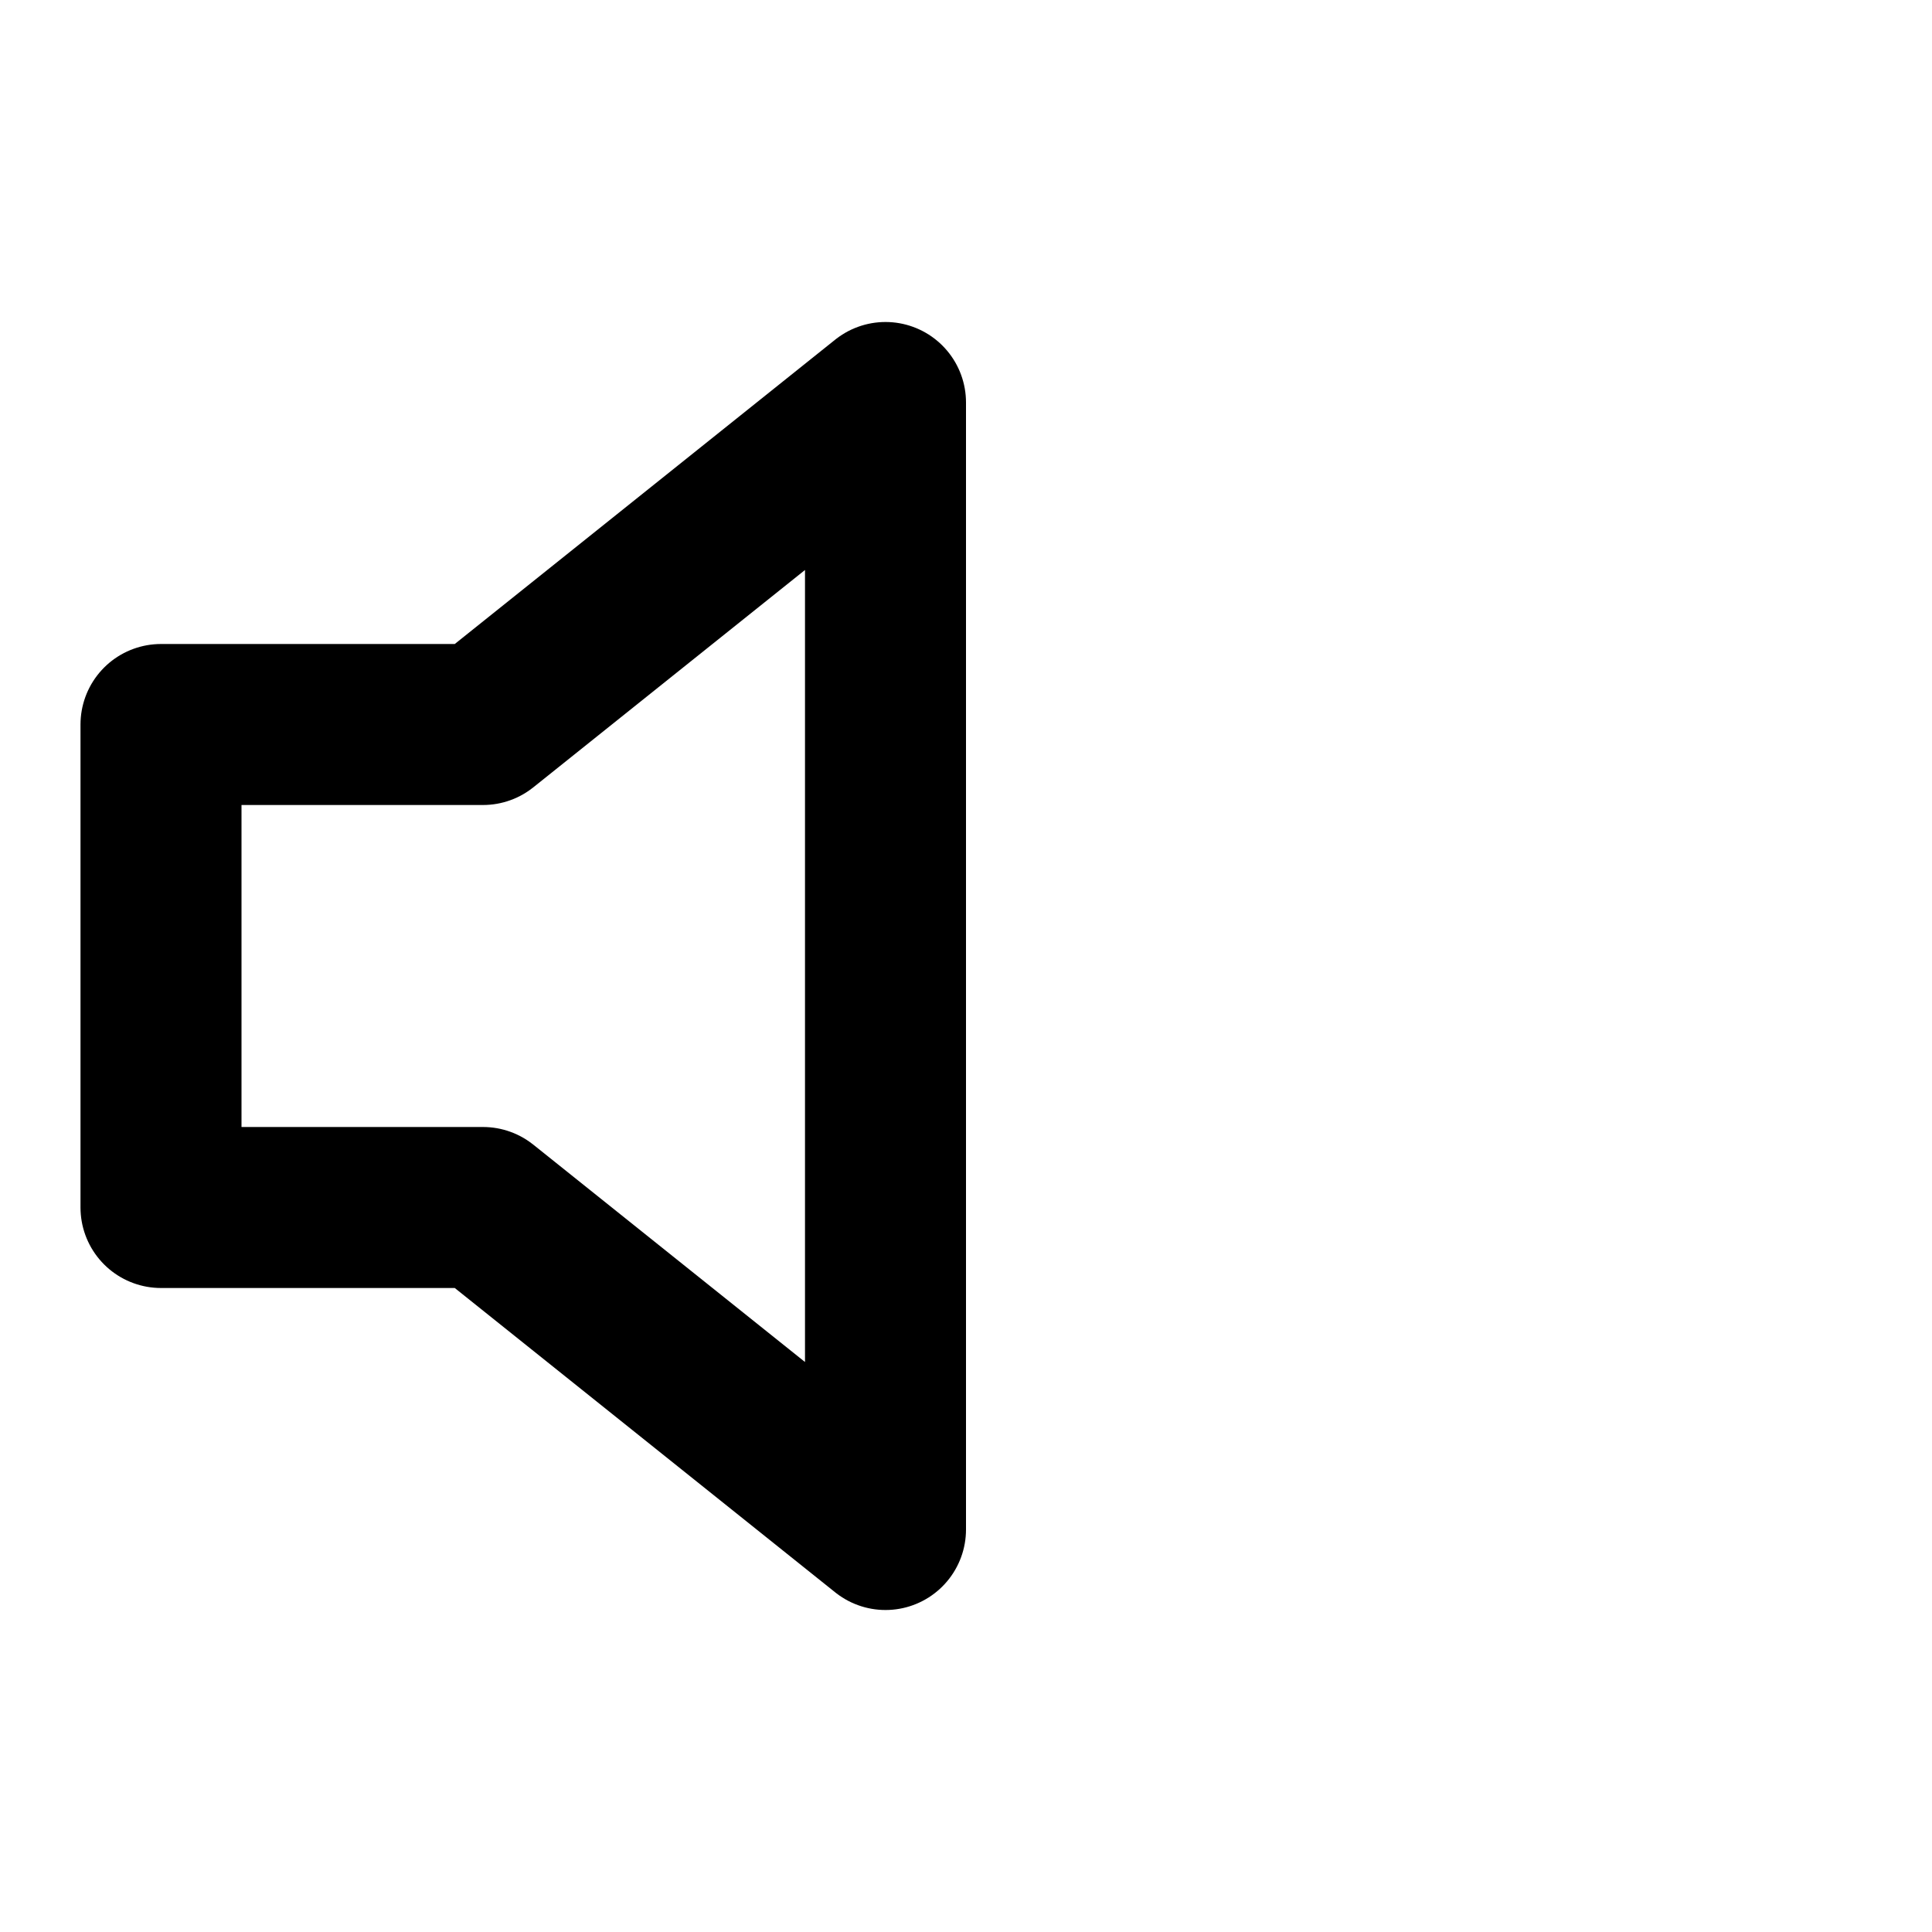
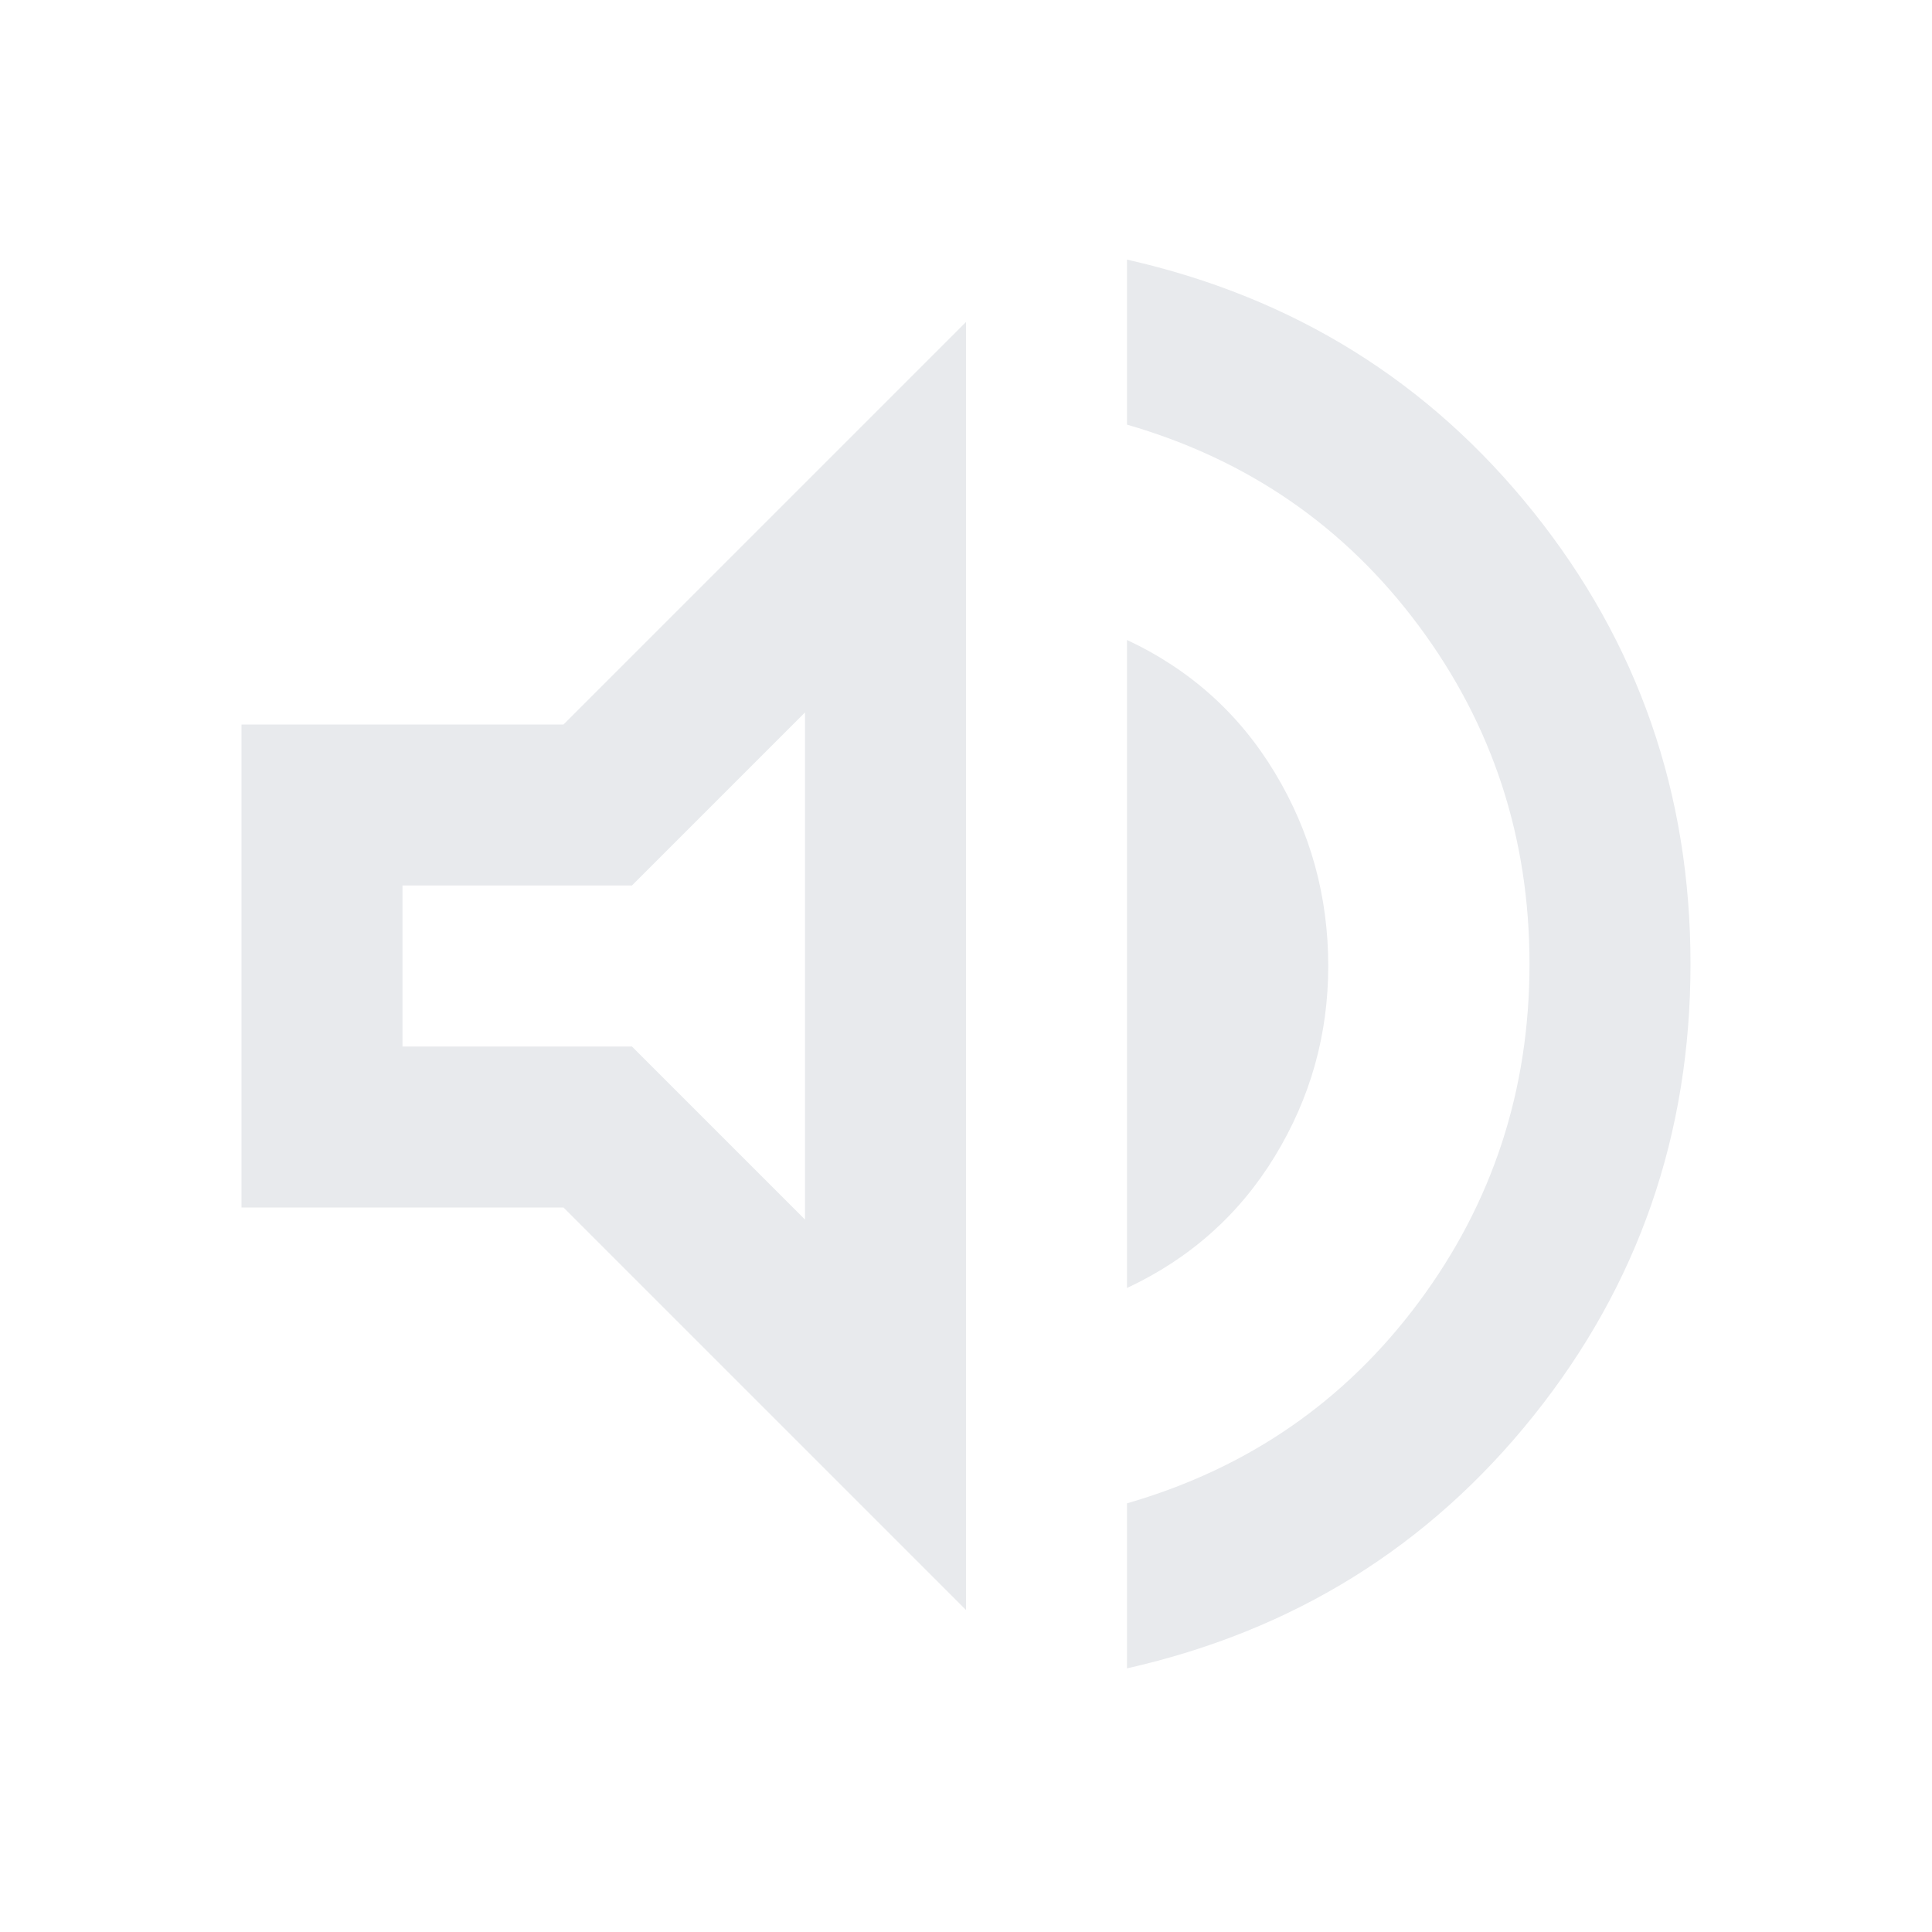
- <svg xmlns="http://www.w3.org/2000/svg" width="24" height="24" viewBox="0 0 24 24" fill="none" stroke="currentColor" stroke-width="2" stroke-linecap="round" stroke-linejoin="round" class="feather feather-volume">
-   <polygon points="11 5 6 9 2 9 2 15 6 15 11 19 11 5" />
+ <svg xmlns="http://www.w3.org/2000/svg" height="24px" viewBox="0 -960 960 960" width="24px" fill="#e8eaed">
+   <path d="M560-131v-82q90-26 145-100t55-168q0-94-55-168T560-749v-82q124 28 202 125.5T840-481q0 127-78 224.5T560-131ZM120-360v-240h160l200-200v640L280-360H120Zm440 40v-322q47 22 73.5 66t26.5 96q0 51-26.5 94.5T560-320ZM400-606l-86 86H200v80h114l86 86v-252ZM300-480Z" />
</svg>
